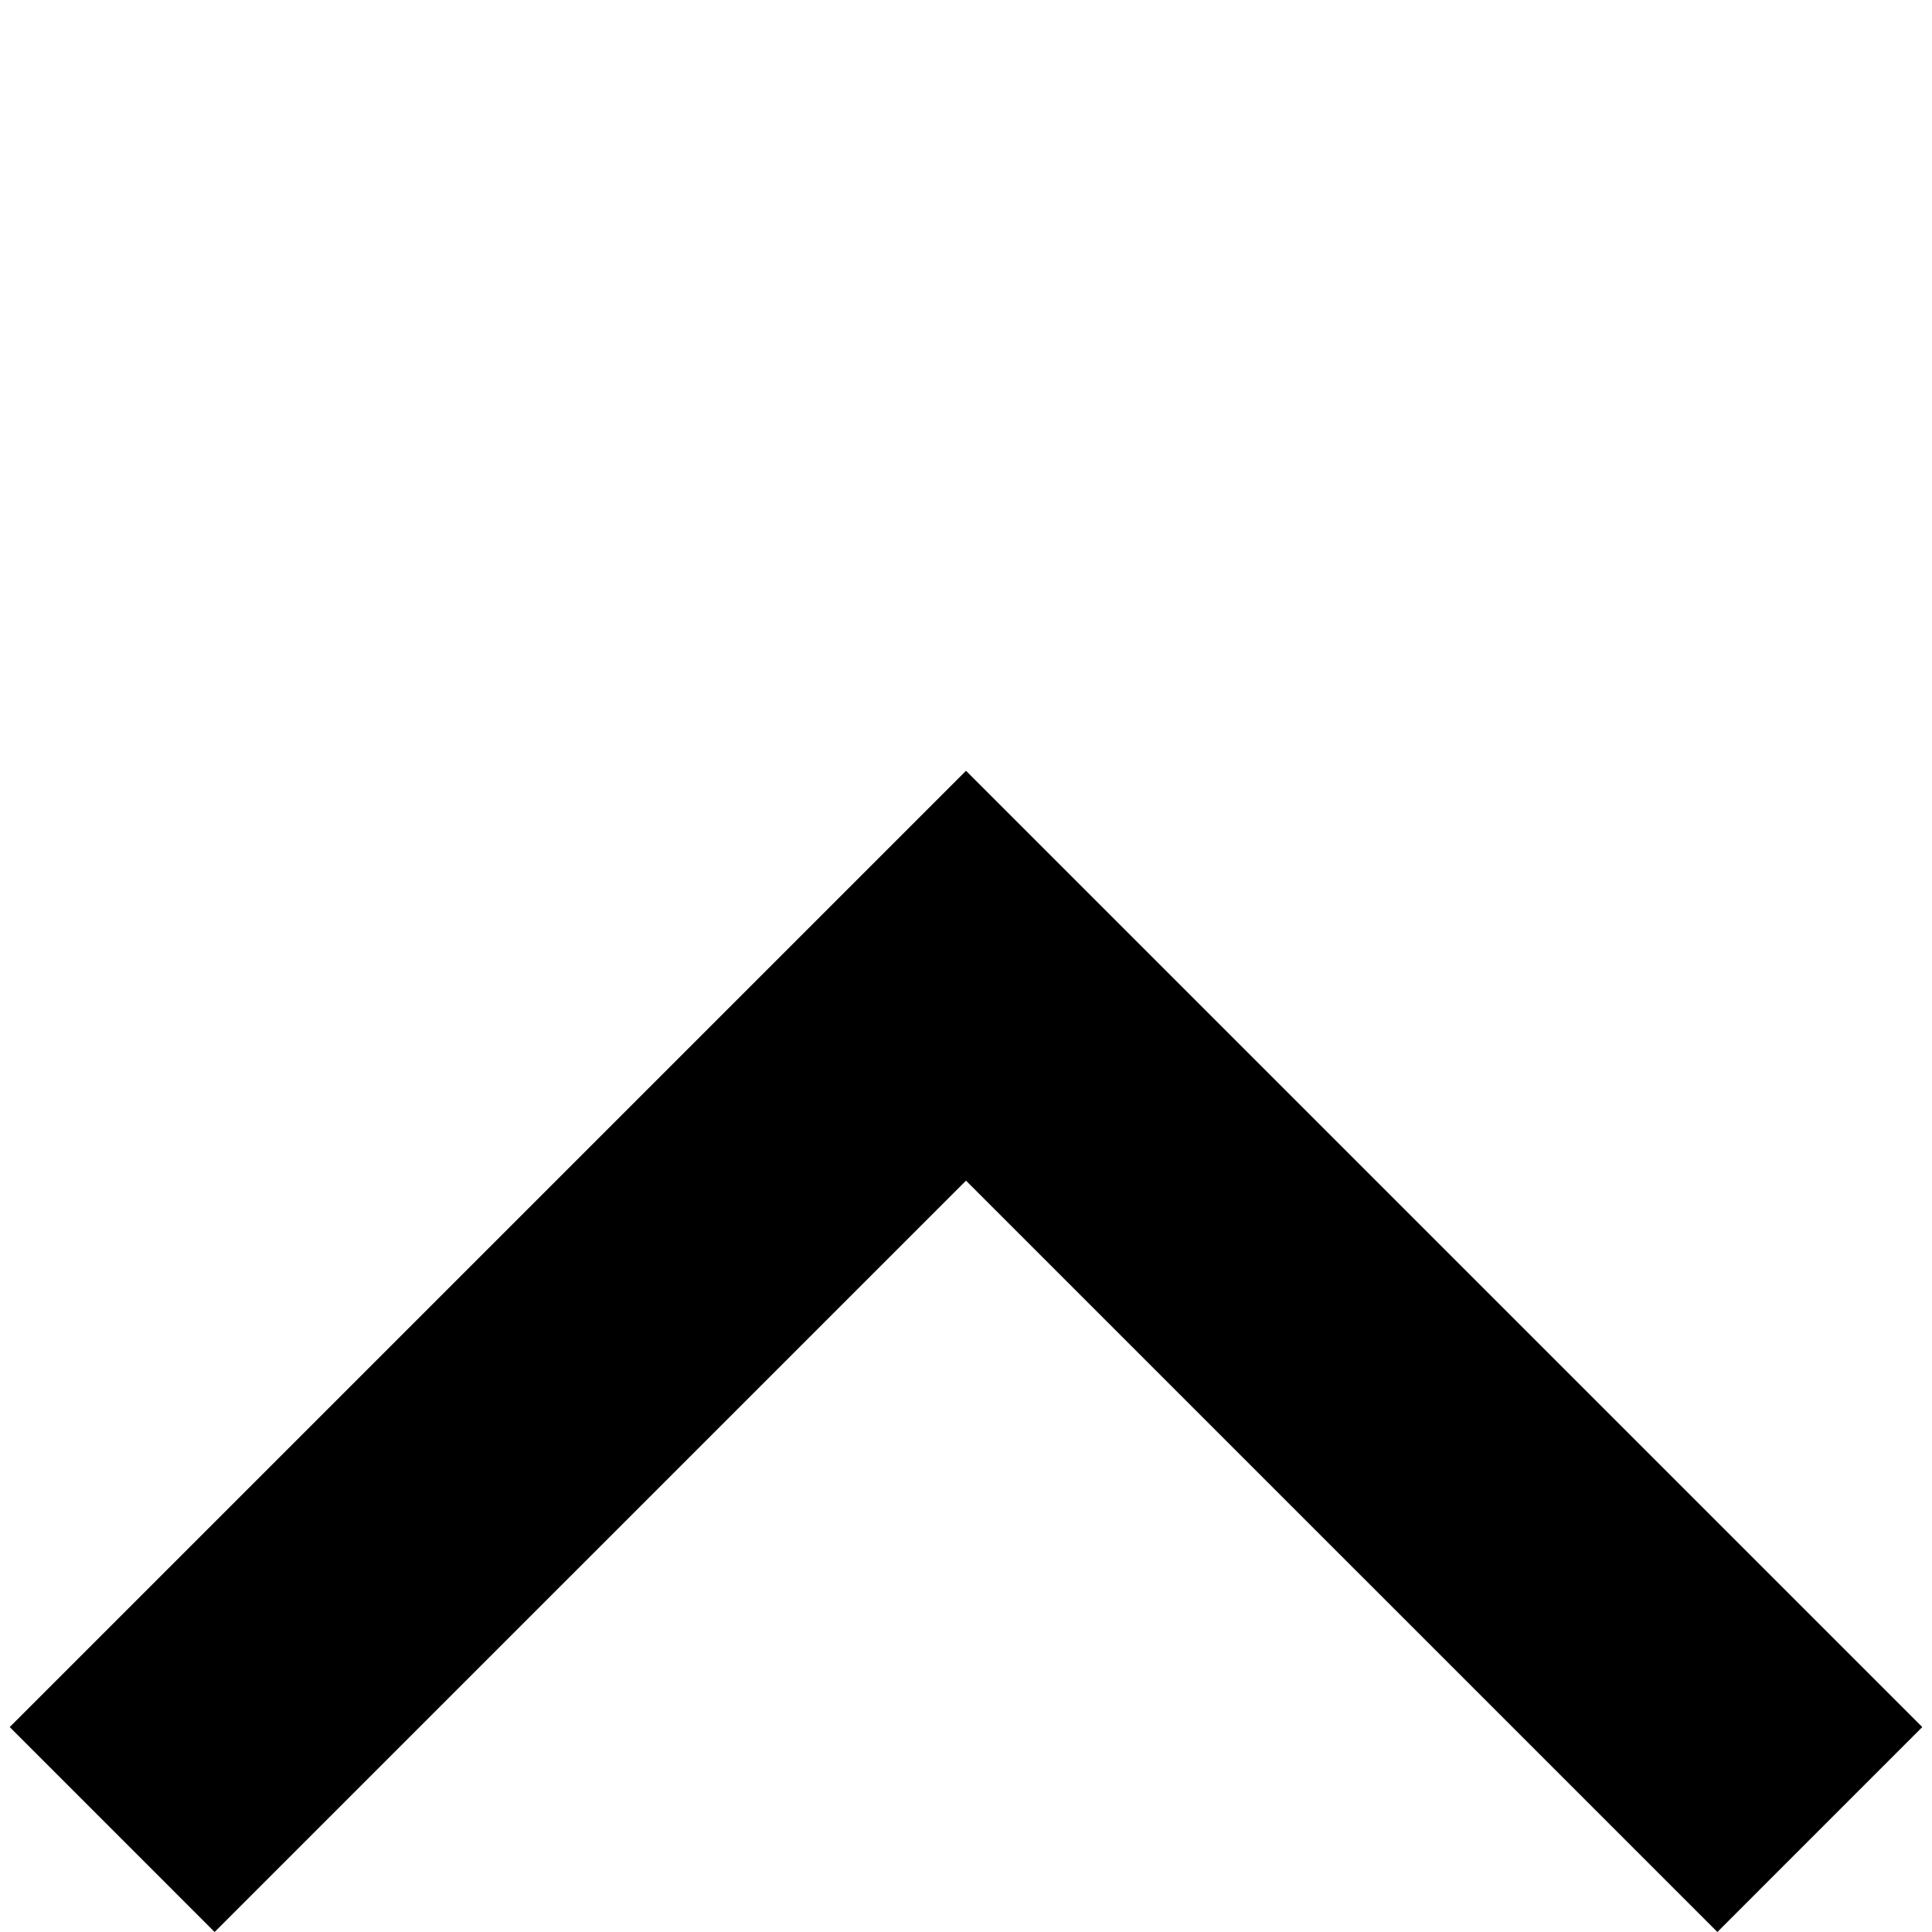
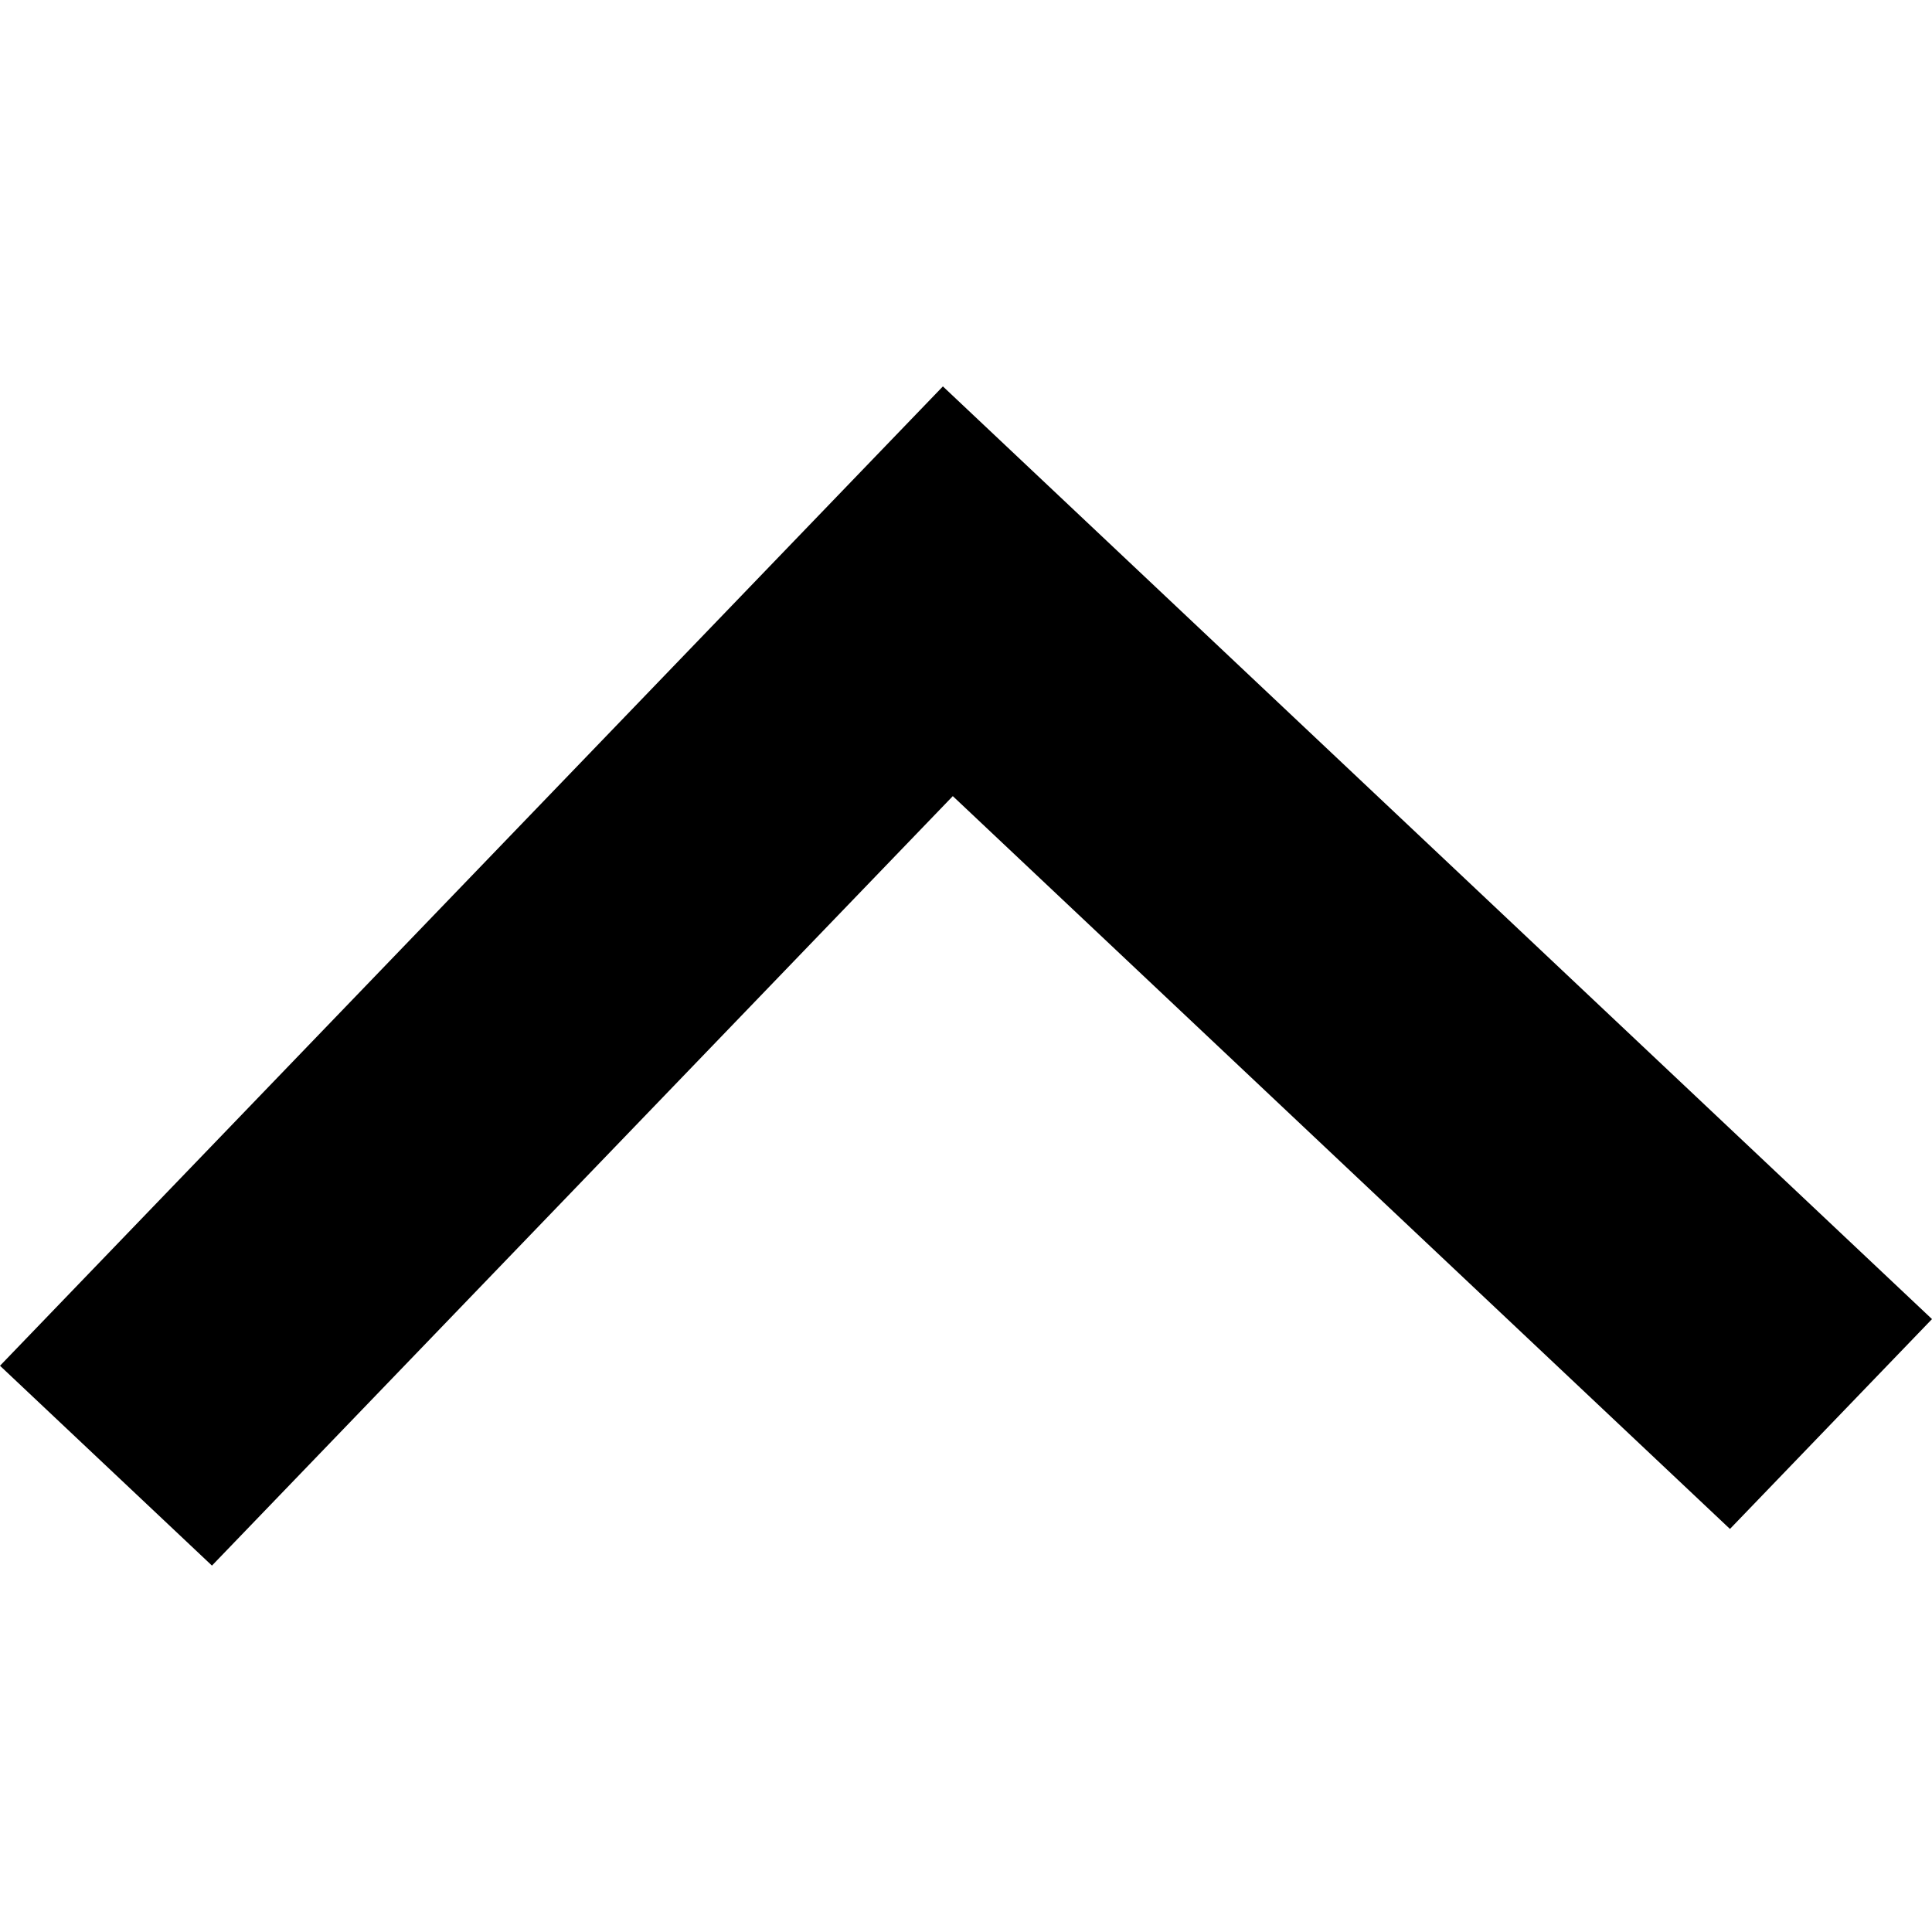
<svg xmlns="http://www.w3.org/2000/svg" width="100.0px" height="100.0px" viewBox="0 0 100.0 100.0" version="1.1" id="SVGRoot">
  <defs id="defs45" />
  <g id="layer1">
-     <path id="rect103-3" d="M 50,39.896 99.497,89.393 88.891,100 39.393,50.503 Z M 60.607,50.503 11.109,100 0.503,89.393 50,39.896 Z" />
+     <path id="rect103-3" d="M 48.804,20 100,68.276 89.542,79.138 38.346,30.862 Z M 59.775,30.345 10.971,81.035 0,70.691 48.804,20 Z" style="stroke-width:1.005" />
  </g>
</svg>
